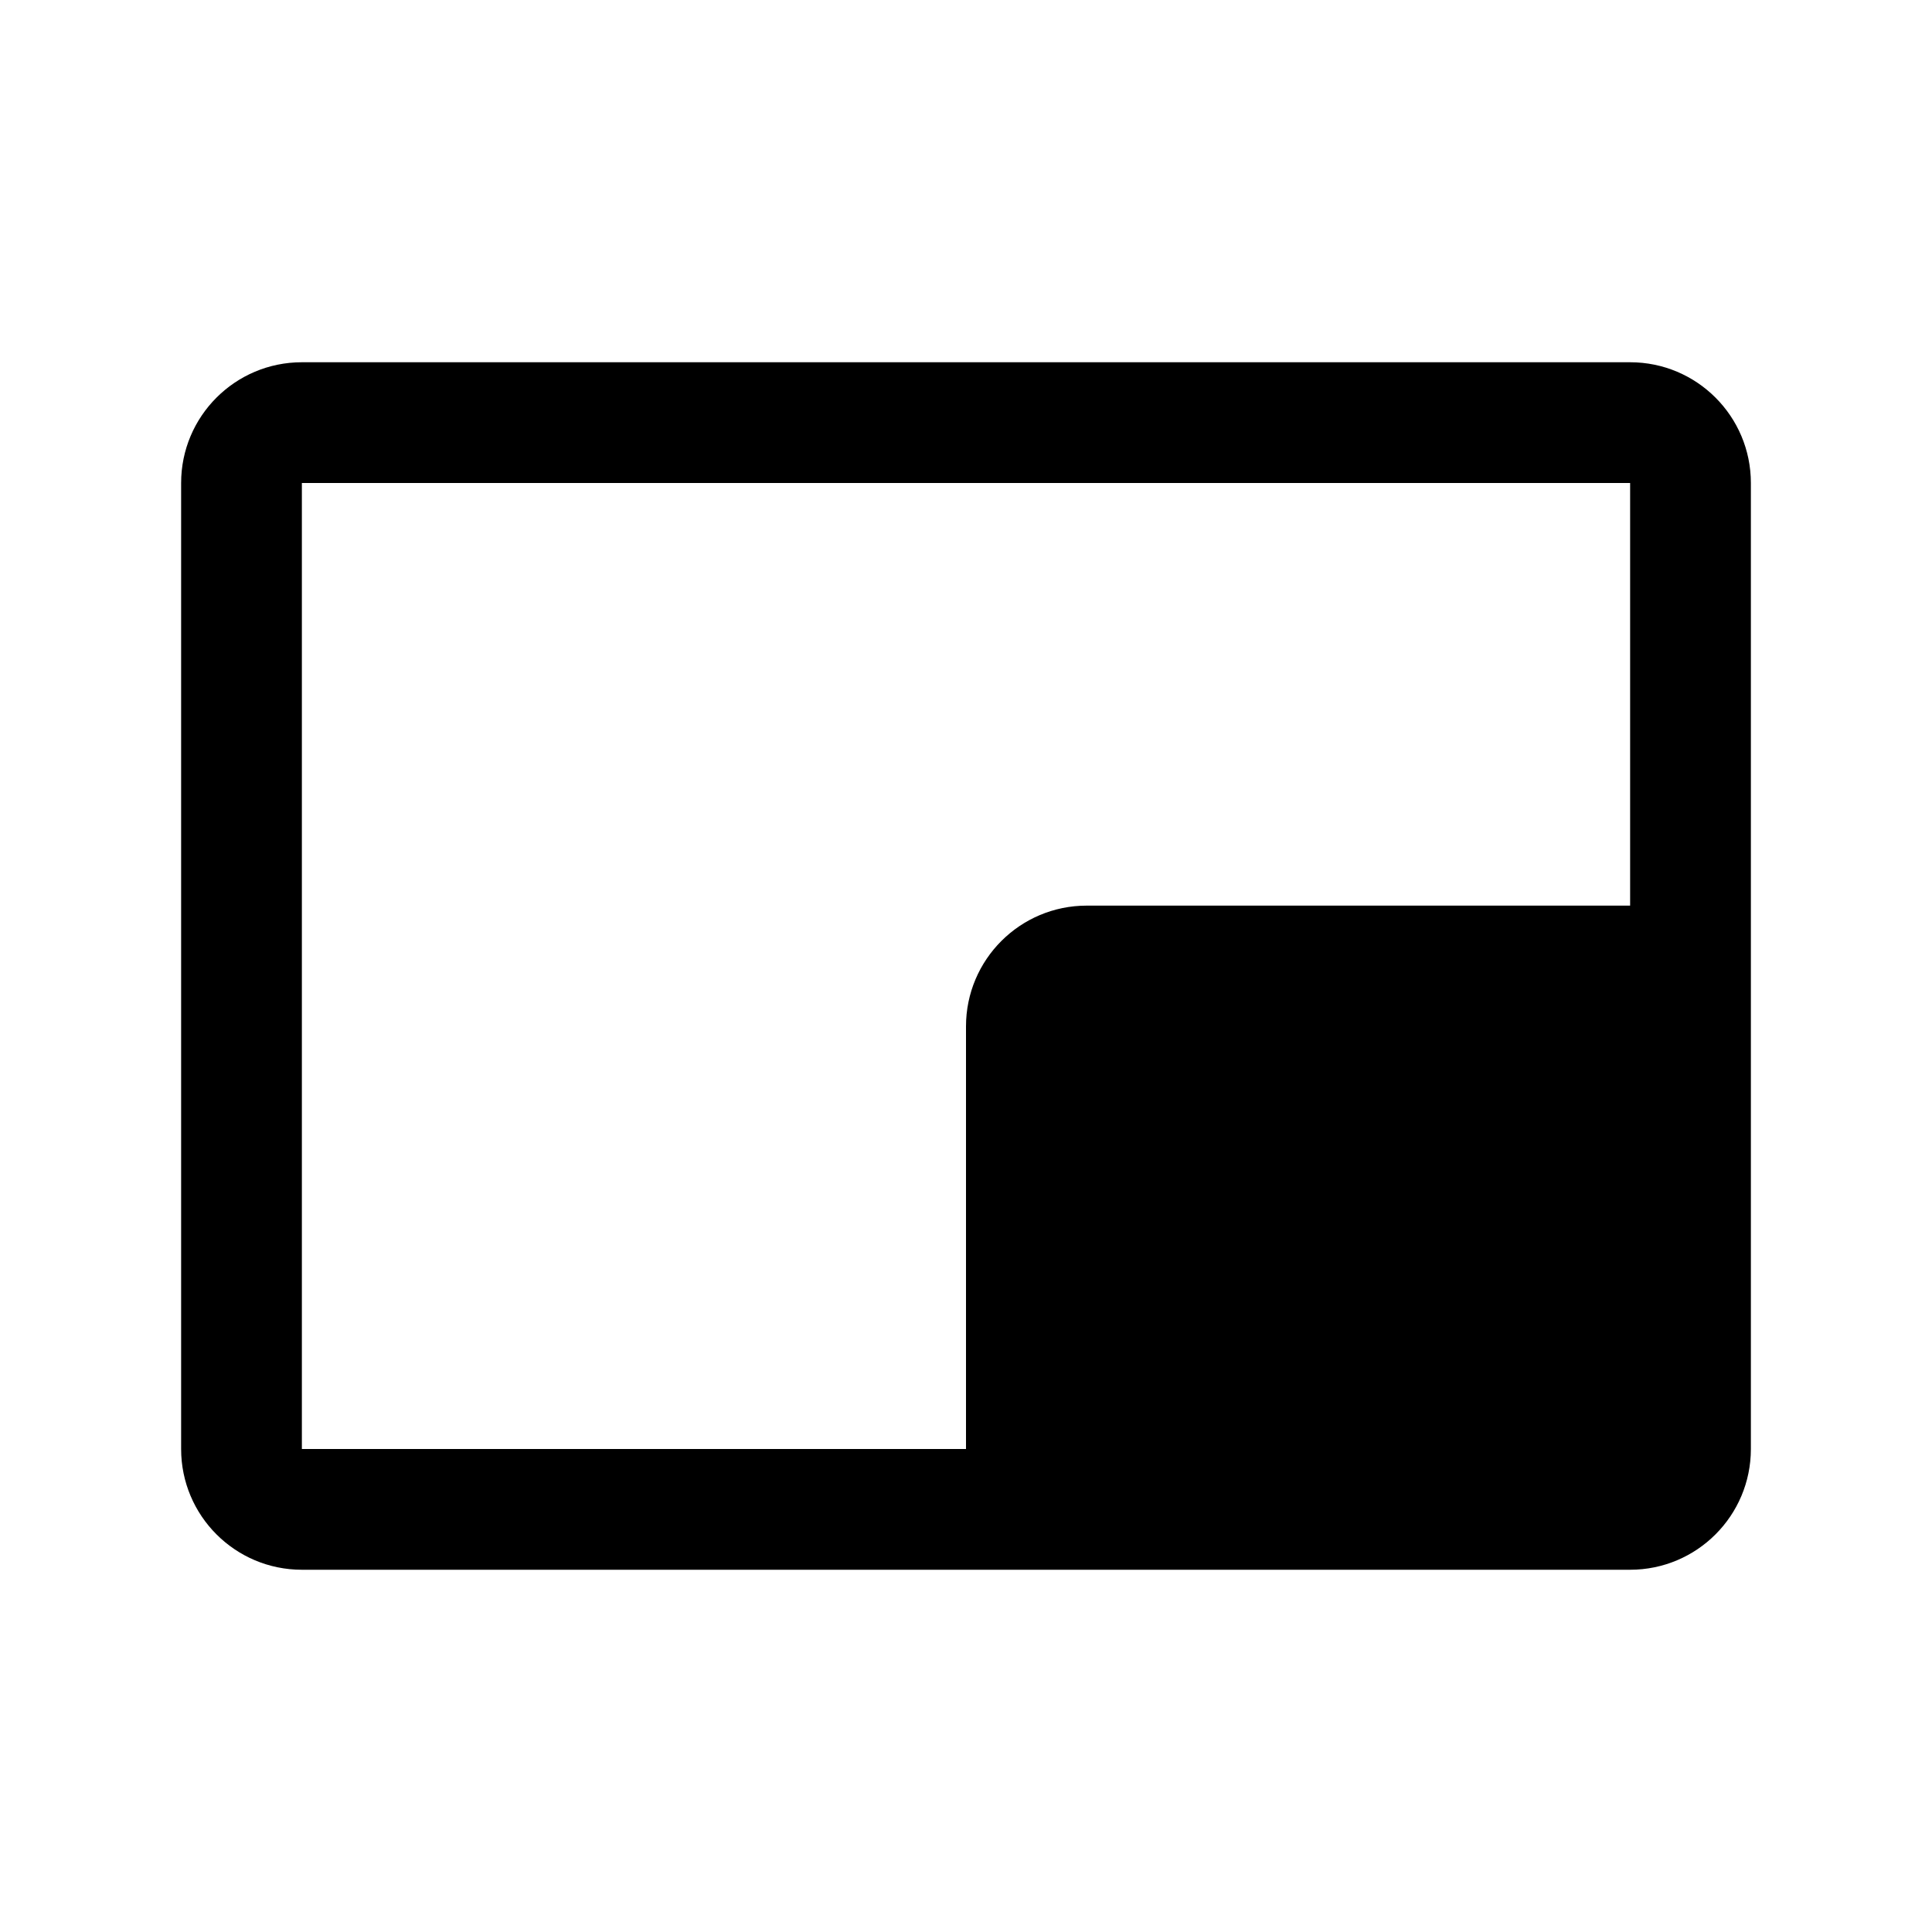
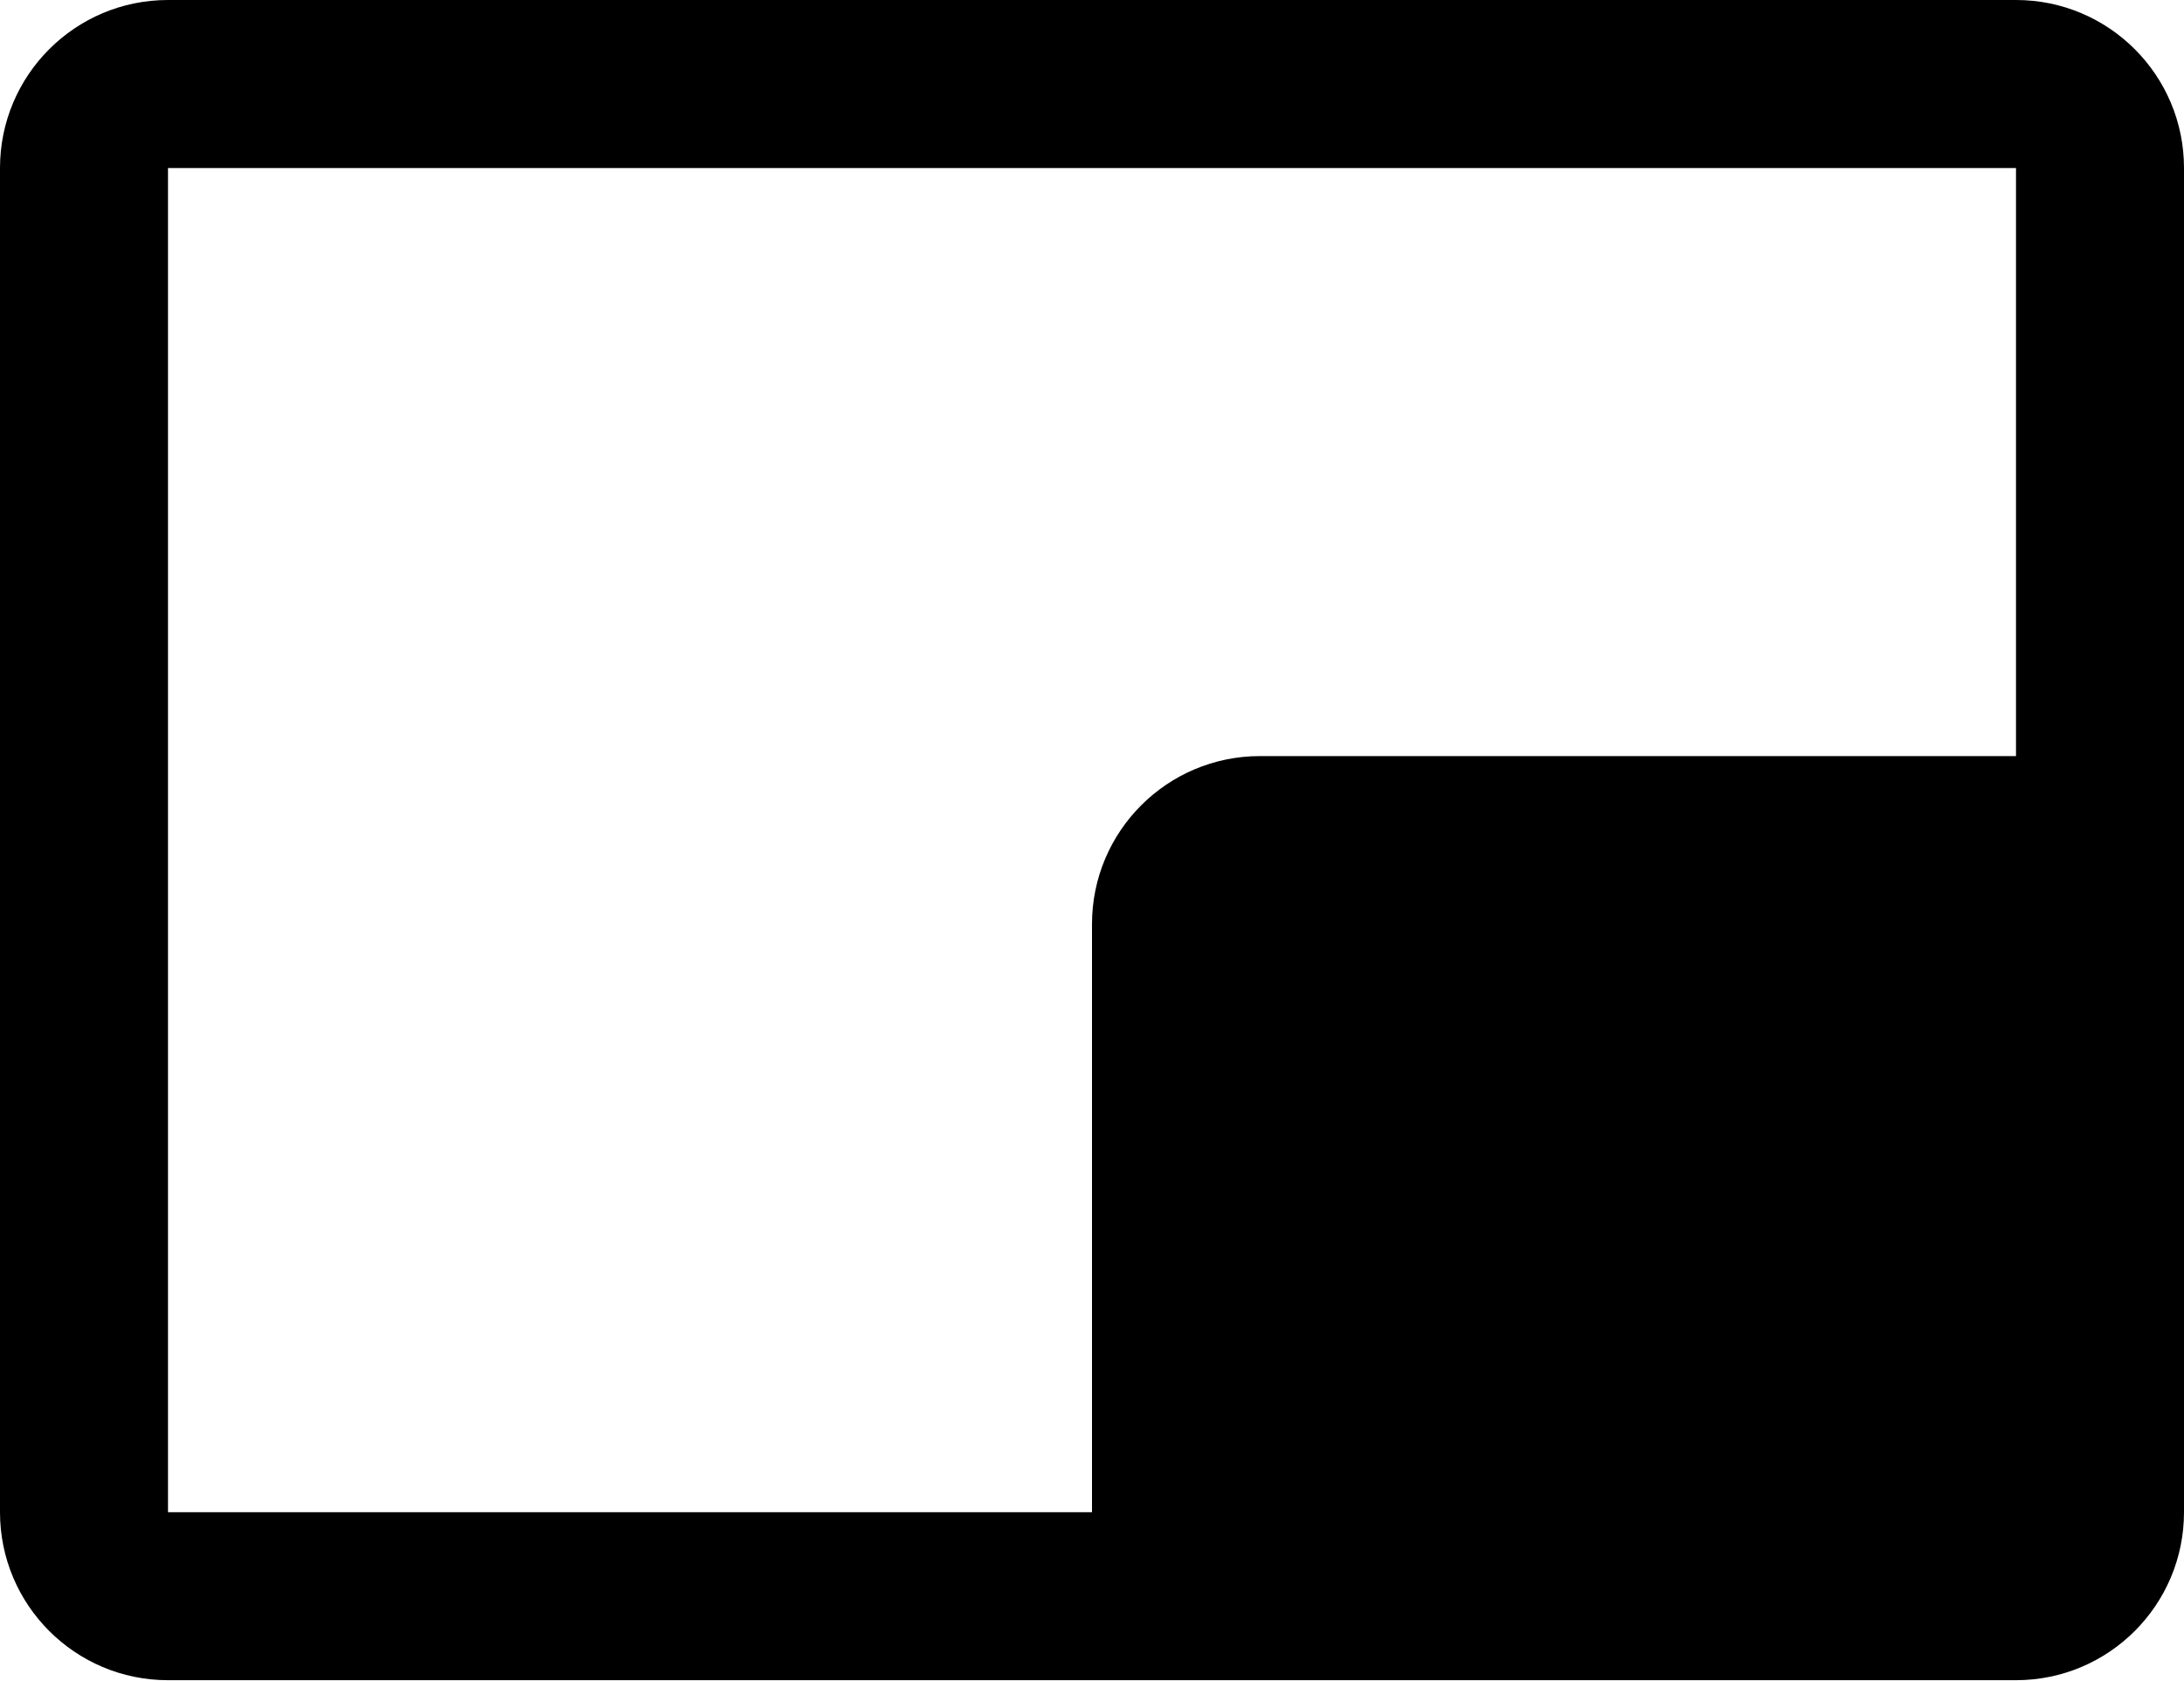
- <svg xmlns="http://www.w3.org/2000/svg" viewBox="0 0 256 256">
+ <svg xmlns="http://www.w3.org/2000/svg" viewBox="24 48 208 160">
  <path d="M216 48H40a16 16 0 0 0-16 16v128a16 16 0 0 0 16 16h176a16 16 0 0 0 16-16V64a16 16 0 0 0-16-16Zm-72 72a16 16 0 0 0-16 16v56H40V64h176v56Z" />
</svg>
